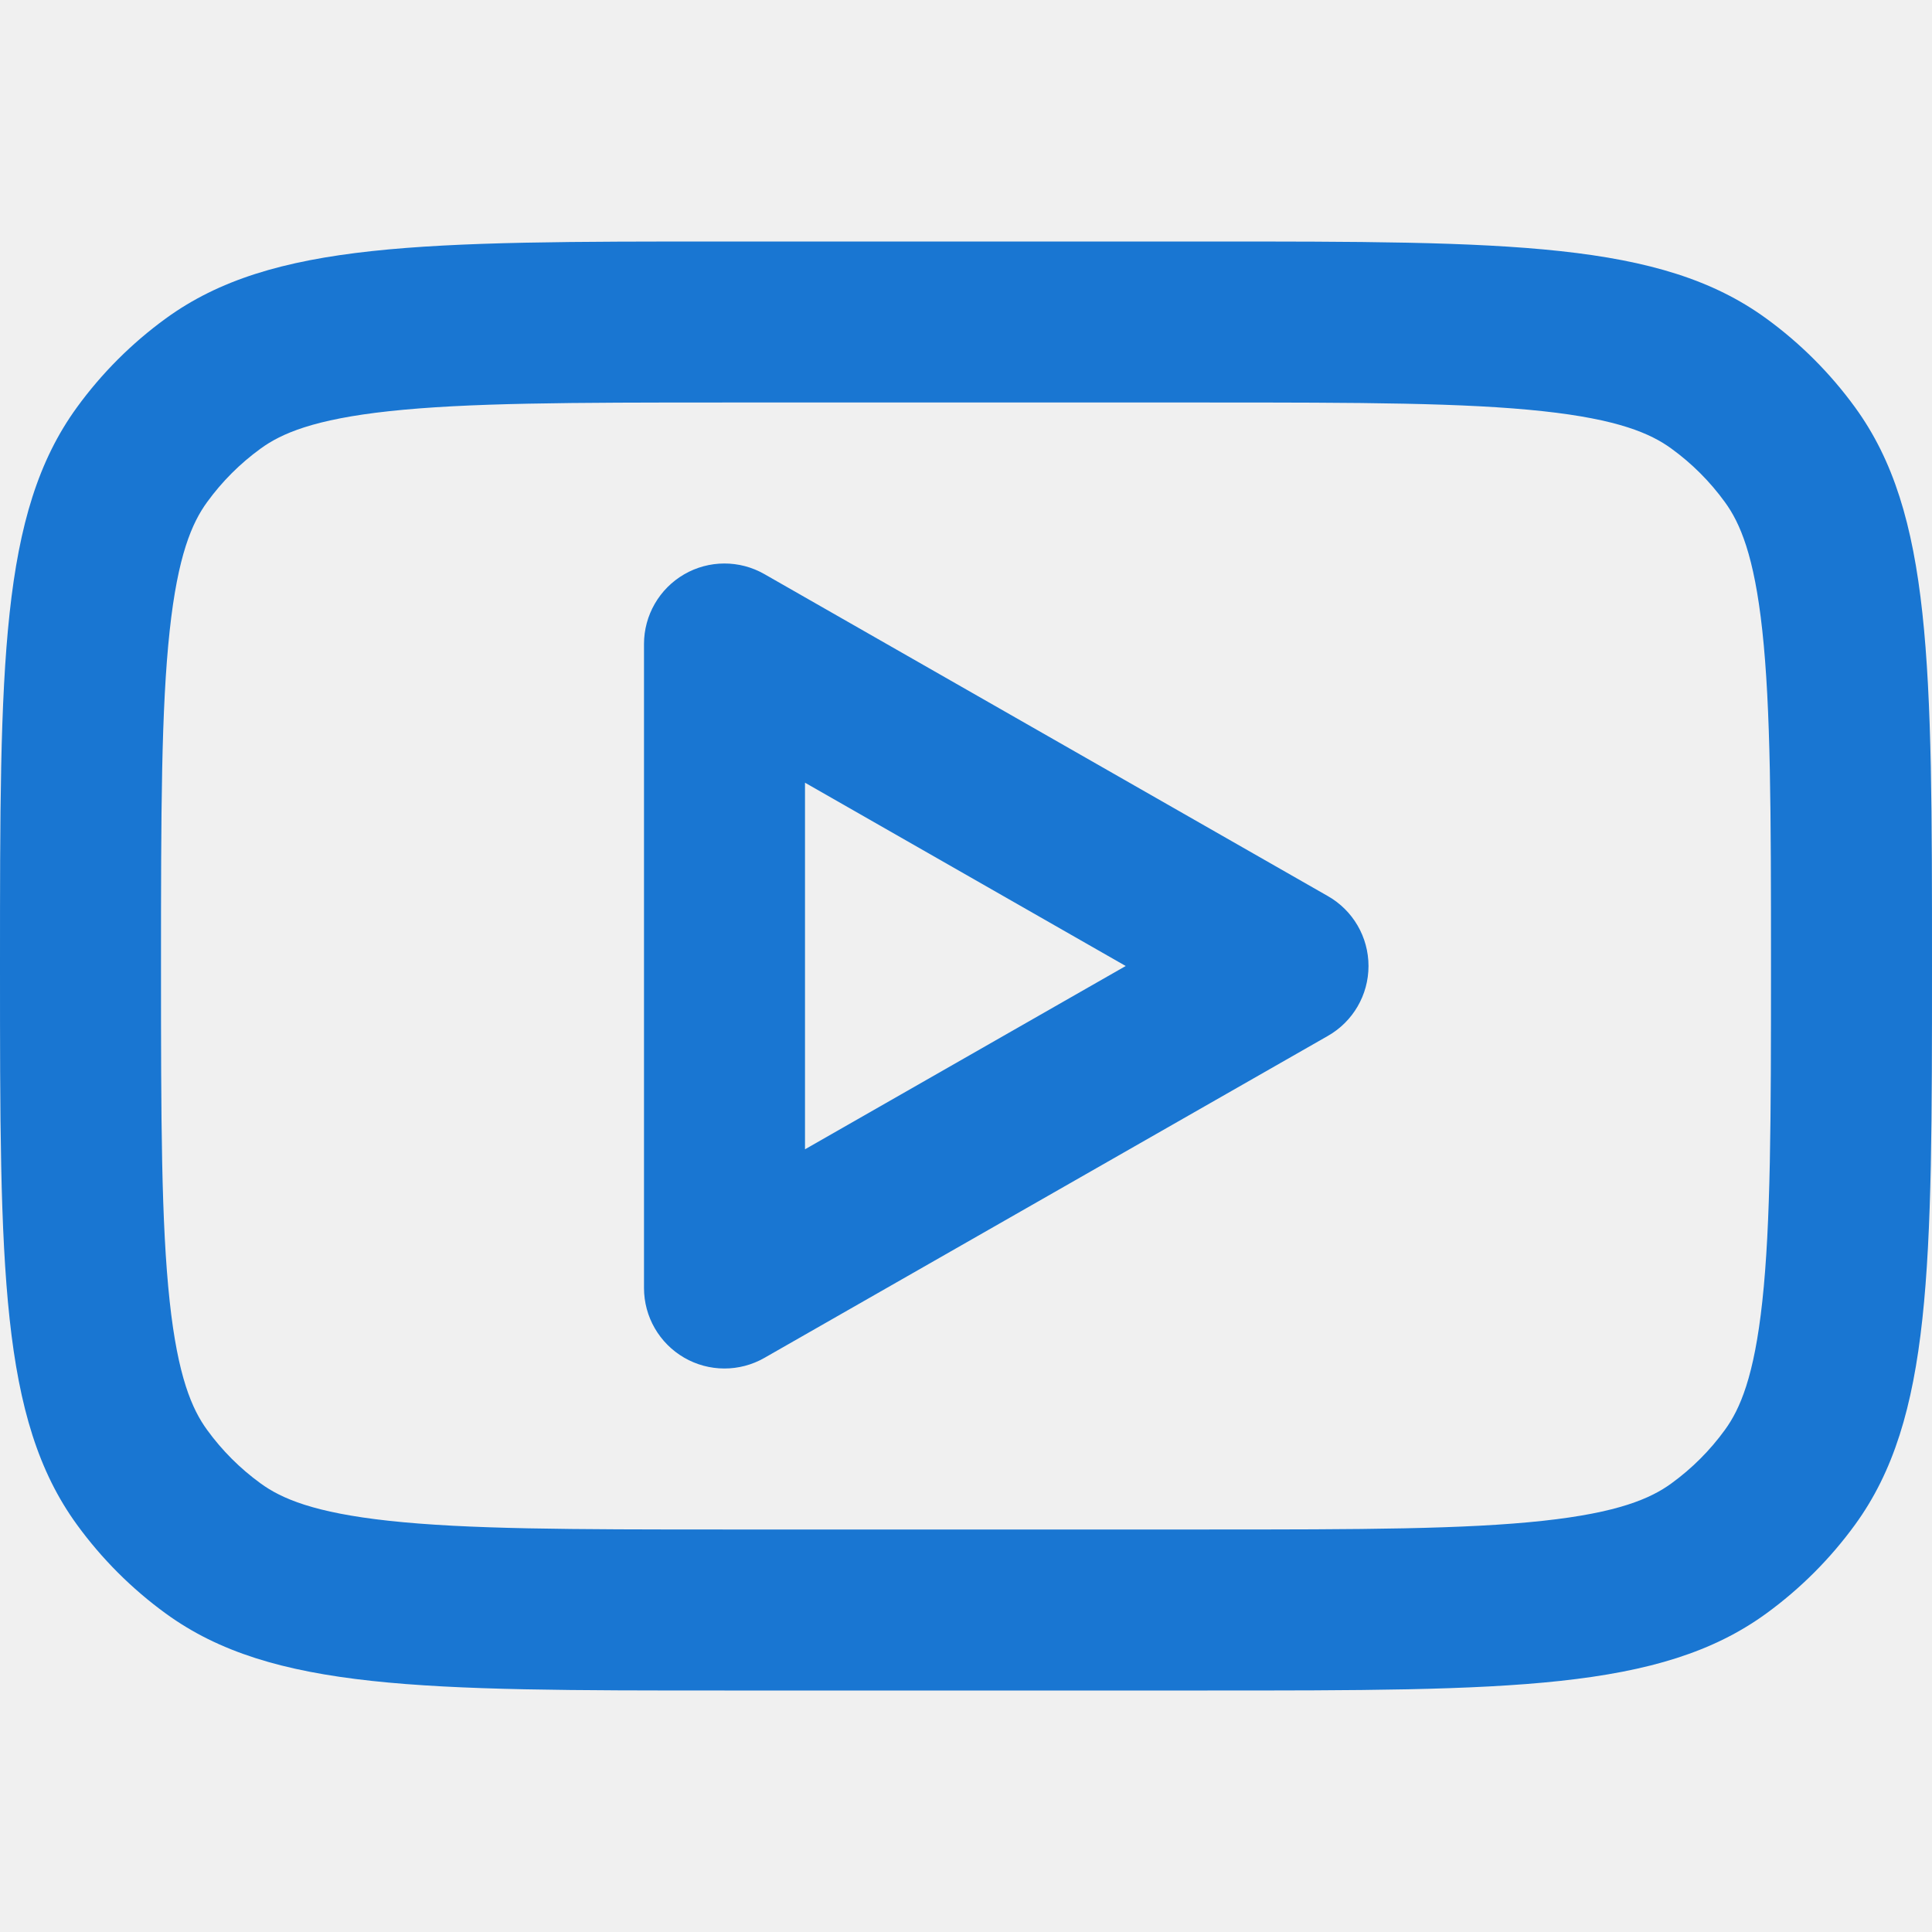
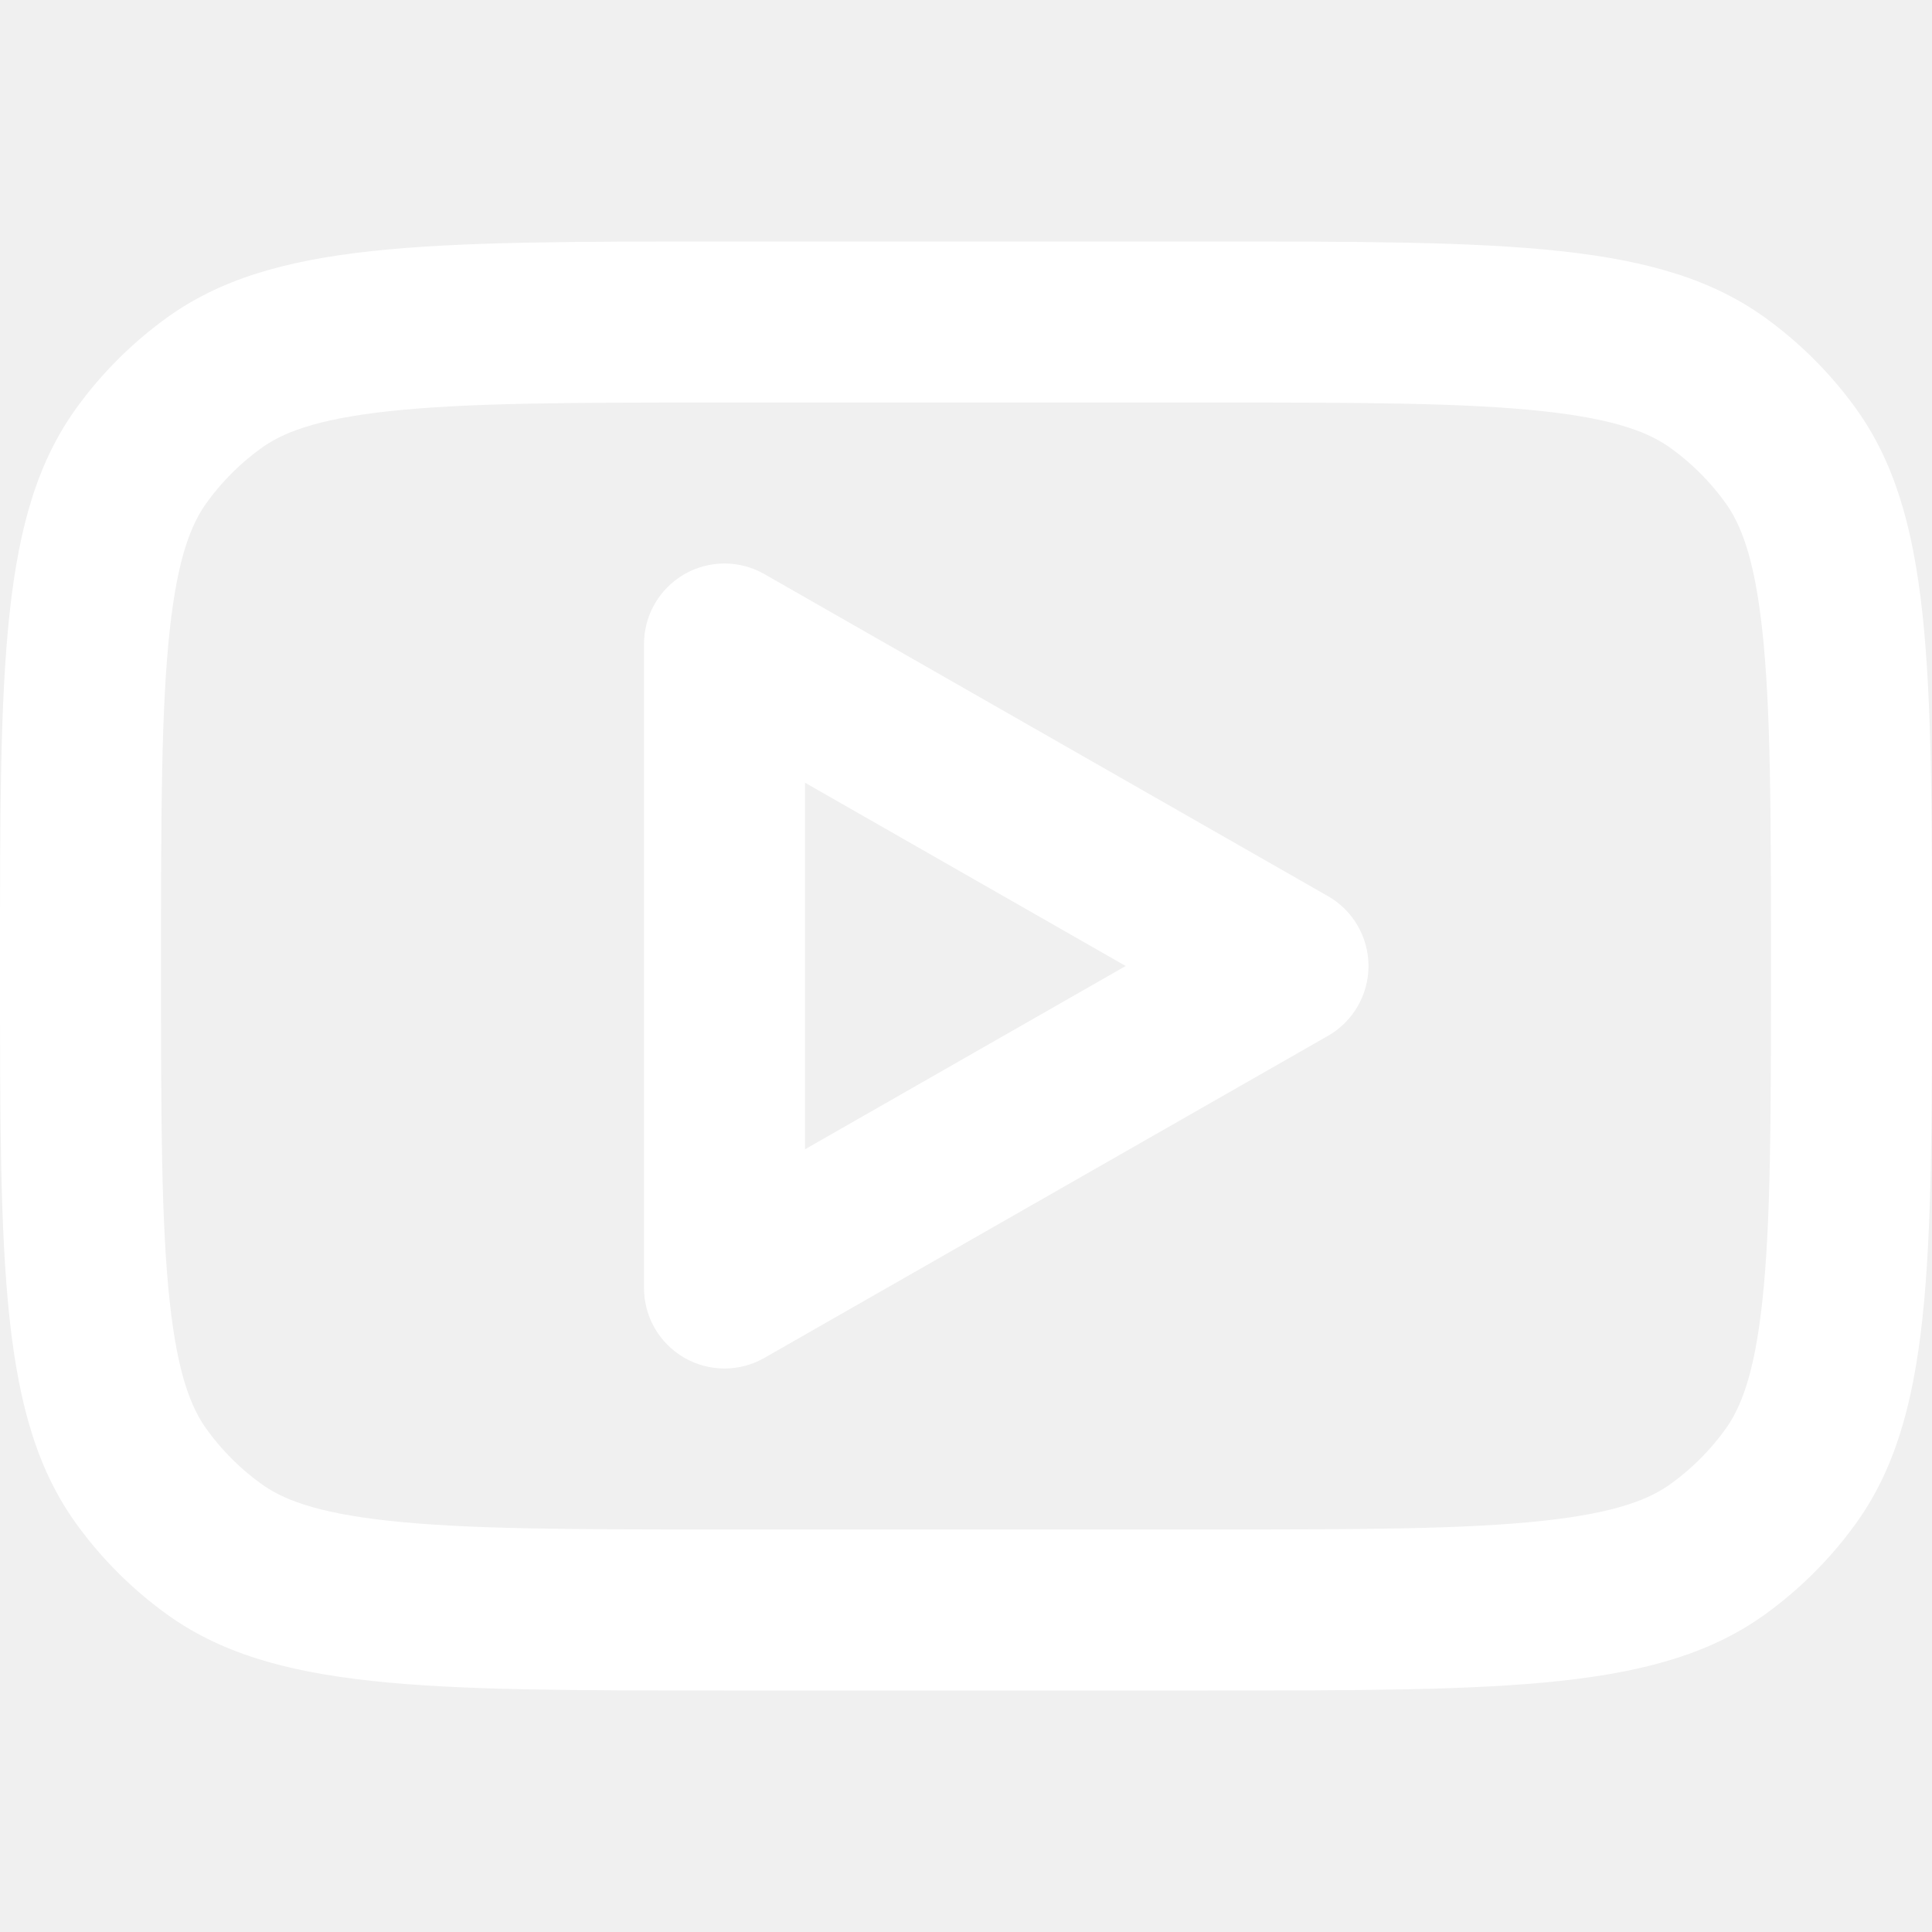
<svg xmlns="http://www.w3.org/2000/svg" width="800px" height="800px" viewBox="0 0 24 24" fill="none">
-   <path fill-rule="evenodd" clip-rule="evenodd" d="M9.496 7.132C9.187 6.955 8.806 6.956 8.498 7.135C8.19 7.314 8 7.644 8 8V16C8 16.357 8.19 16.686 8.498 16.865C8.806 17.044 9.187 17.045 9.496 16.868L16.496 12.868C16.808 12.69 17 12.359 17 12C17 11.641 16.808 11.31 16.496 11.132L9.496 7.132ZM13.984 12L10 14.277V9.723L13.984 12Z" fill="#1976D2" />
-   <path fill-rule="evenodd" clip-rule="evenodd" d="M0 12C0 8.25 0 6.375 0.955 5.061C1.263 4.637 1.637 4.263 2.061 3.955C3.375 3 5.25 3 9 3H15C18.75 3 20.625 3 21.939 3.955C22.363 4.263 22.737 4.637 23.045 5.061C24 6.375 24 8.25 24 12C24 15.75 24 17.625 23.045 18.939C22.737 19.363 22.363 19.737 21.939 20.045C20.625 21 18.75 21 15 21H9C5.25 21 3.375 21 2.061 20.045C1.637 19.737 1.263 19.363 0.955 18.939C0 17.625 0 15.75 0 12ZM9 5H15C16.919 5 18.198 5.003 19.167 5.108C20.099 5.209 20.504 5.384 20.763 5.573C21.018 5.758 21.242 5.982 21.427 6.237C21.616 6.496 21.791 6.901 21.892 7.833C21.997 8.802 22 10.081 22 12C22 13.919 21.997 15.198 21.892 16.167C21.791 17.099 21.616 17.504 21.427 17.763C21.242 18.018 21.018 18.242 20.763 18.427C20.504 18.616 20.099 18.791 19.167 18.892C18.198 18.997 16.919 19 15 19H9C7.081 19 5.802 18.997 4.833 18.892C3.901 18.791 3.496 18.616 3.237 18.427C2.982 18.242 2.758 18.018 2.573 17.763C2.384 17.504 2.209 17.099 2.108 16.167C2.003 15.198 2 13.919 2 12C2 10.081 2.003 8.802 2.108 7.833C2.209 6.901 2.384 6.496 2.573 6.237C2.758 5.982 2.982 5.758 3.237 5.573C3.496 5.384 3.901 5.209 4.833 5.108C5.802 5.003 7.081 5 9 5Z" fill="#1976D2" />
+   <path fill-rule="evenodd" clip-rule="evenodd" d="M9.496 7.132C9.187 6.955 8.806 6.956 8.498 7.135C8.19 7.314 8 7.644 8 8V16C8 16.357 8.19 16.686 8.498 16.865C8.806 17.044 9.187 17.045 9.496 16.868L16.496 12.868C16.808 12.69 17 12.359 17 12C17 11.641 16.808 11.31 16.496 11.132L9.496 7.132ZM13.984 12L10 14.277V9.723L13.984 12Z" fill="#fff" />
+   <path fill-rule="evenodd" clip-rule="evenodd" d="M0 12C0 8.25 0 6.375 0.955 5.061C1.263 4.637 1.637 4.263 2.061 3.955C3.375 3 5.25 3 9 3H15C18.75 3 20.625 3 21.939 3.955C22.363 4.263 22.737 4.637 23.045 5.061C24 6.375 24 8.25 24 12C24 15.75 24 17.625 23.045 18.939C22.737 19.363 22.363 19.737 21.939 20.045C20.625 21 18.75 21 15 21H9C5.25 21 3.375 21 2.061 20.045C1.637 19.737 1.263 19.363 0.955 18.939C0 17.625 0 15.75 0 12ZM9 5H15C16.919 5 18.198 5.003 19.167 5.108C20.099 5.209 20.504 5.384 20.763 5.573C21.018 5.758 21.242 5.982 21.427 6.237C21.616 6.496 21.791 6.901 21.892 7.833C21.997 8.802 22 10.081 22 12C22 13.919 21.997 15.198 21.892 16.167C21.791 17.099 21.616 17.504 21.427 17.763C21.242 18.018 21.018 18.242 20.763 18.427C20.504 18.616 20.099 18.791 19.167 18.892C18.198 18.997 16.919 19 15 19H9C7.081 19 5.802 18.997 4.833 18.892C3.901 18.791 3.496 18.616 3.237 18.427C2.982 18.242 2.758 18.018 2.573 17.763C2.384 17.504 2.209 17.099 2.108 16.167C2.003 15.198 2 13.919 2 12C2 10.081 2.003 8.802 2.108 7.833C2.209 6.901 2.384 6.496 2.573 6.237C2.758 5.982 2.982 5.758 3.237 5.573C3.496 5.384 3.901 5.209 4.833 5.108C5.802 5.003 7.081 5 9 5Z" fill="#fff" />
</svg>
